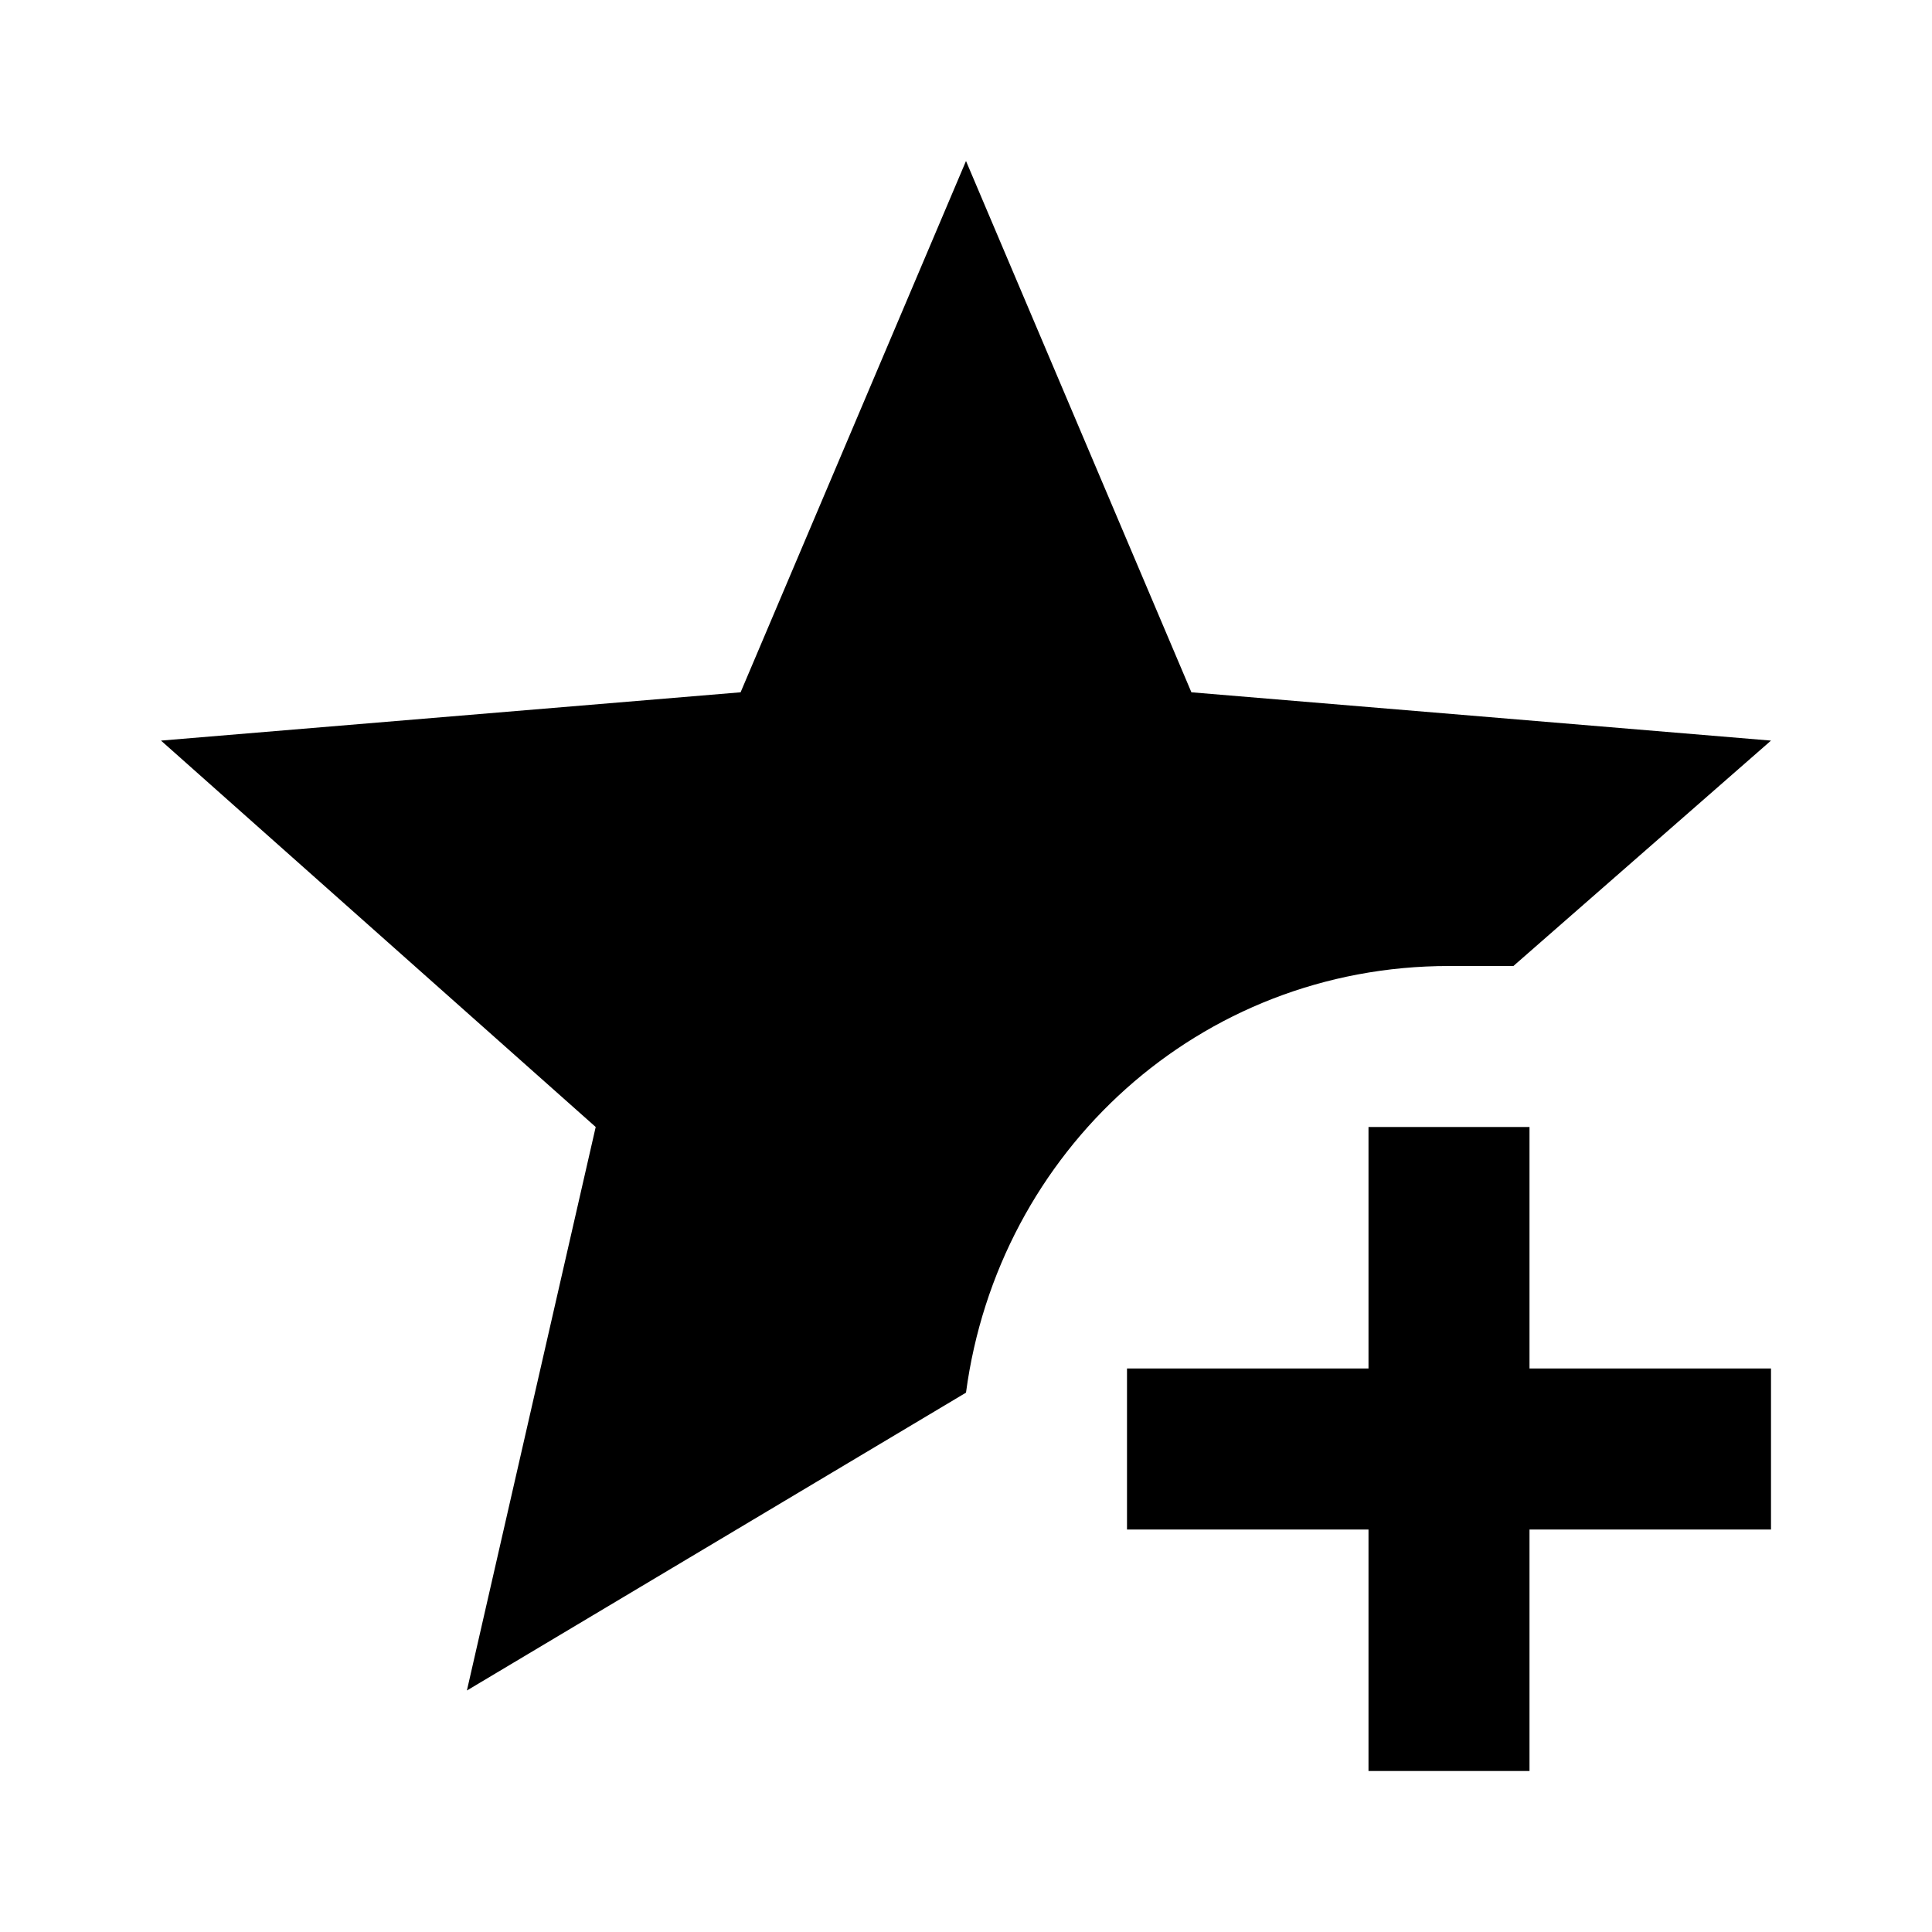
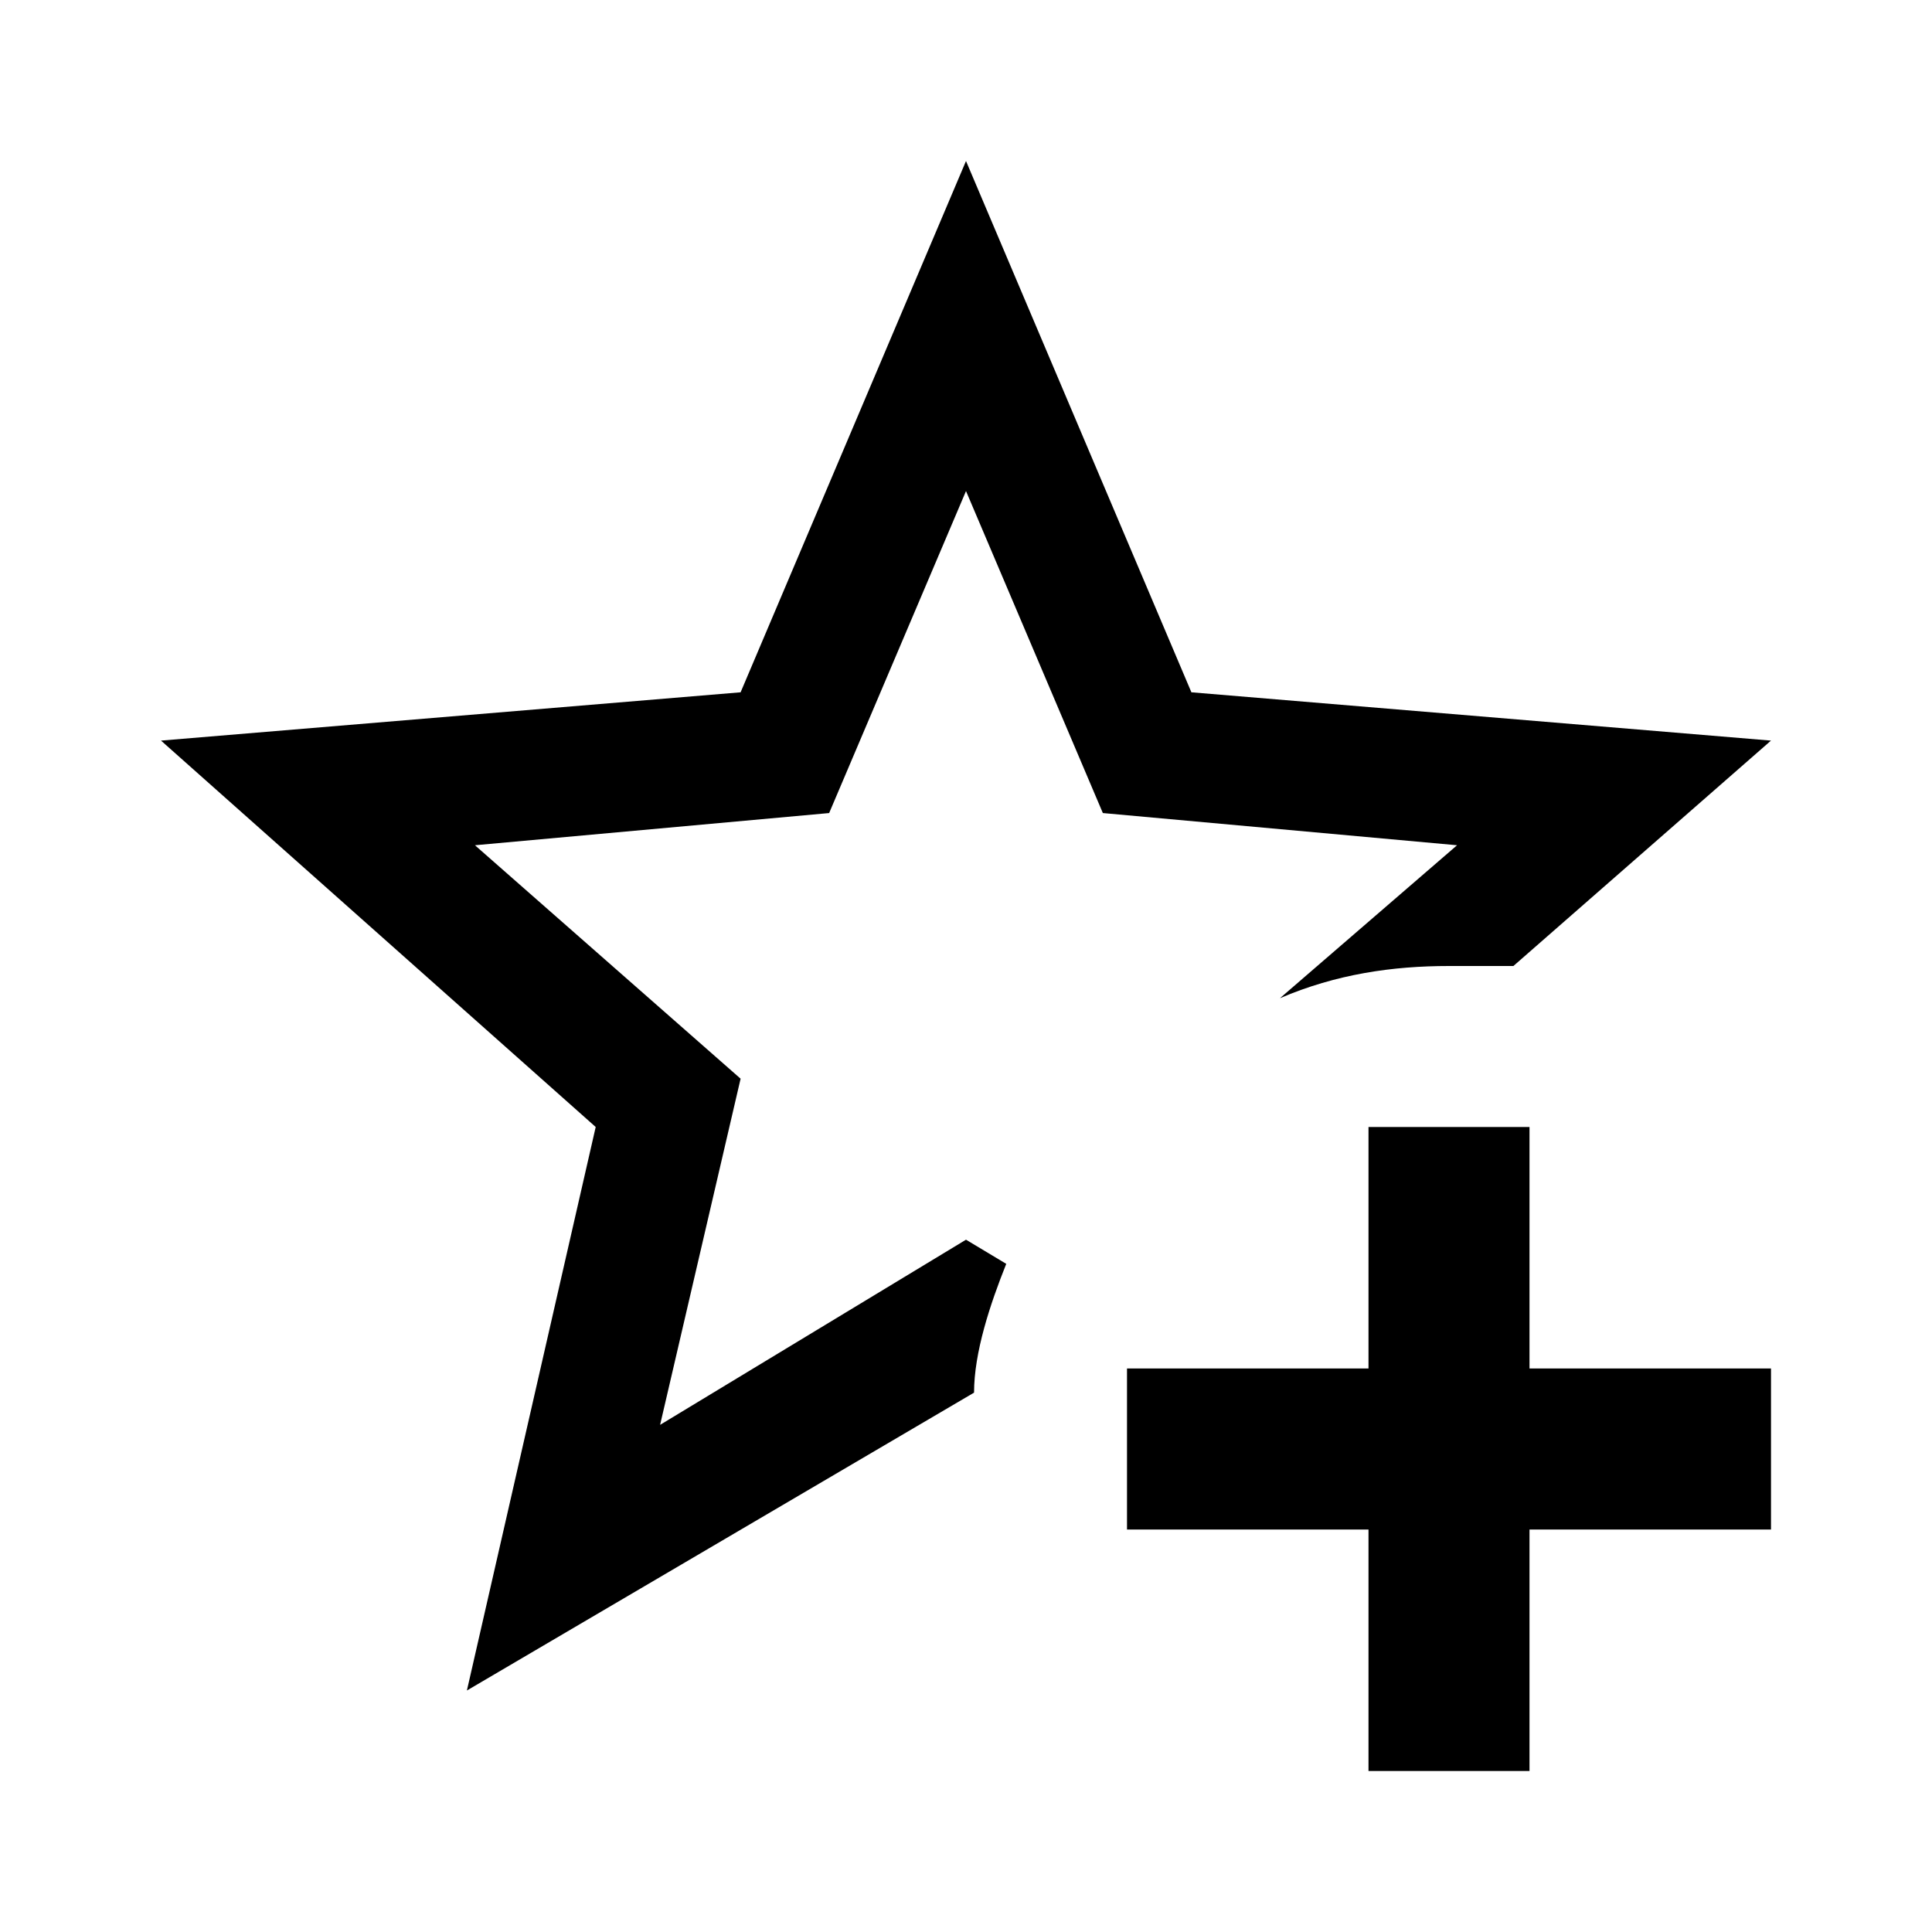
<svg xmlns="http://www.w3.org/2000/svg" viewBox="0 0 24 24">
-   <path d="M5.8 21L7.4 14L2 9.2L9.2 8.6L12 2L14.8 8.6L22 9.2L18.8 12H18C14.9 12 12.4 14.3 12 17.3L5.8 21M17 14V17H14V19H17V22H19V19H22V17H19V14H17Z" />
+   <path d="M5.8 21L7.4 14L2 9.2L9.2 8.6L12 2L14.8 8.6L22 9.2L18.8 12H18C17.3 12 16.6 12.1 15.9 12.4L18.1 10.5L13.7 10.1L12 6.1L10.3 10.1L5.9 10.5L9.2 13.4L8.2 17.7L12 15.4L12.5 15.7C12.3 16.2 12.1 16.8 12.1 17.3L5.8 21M17 14V17H14V19H17V22H19V19H22V17H19V14H17Z" />
</svg>
